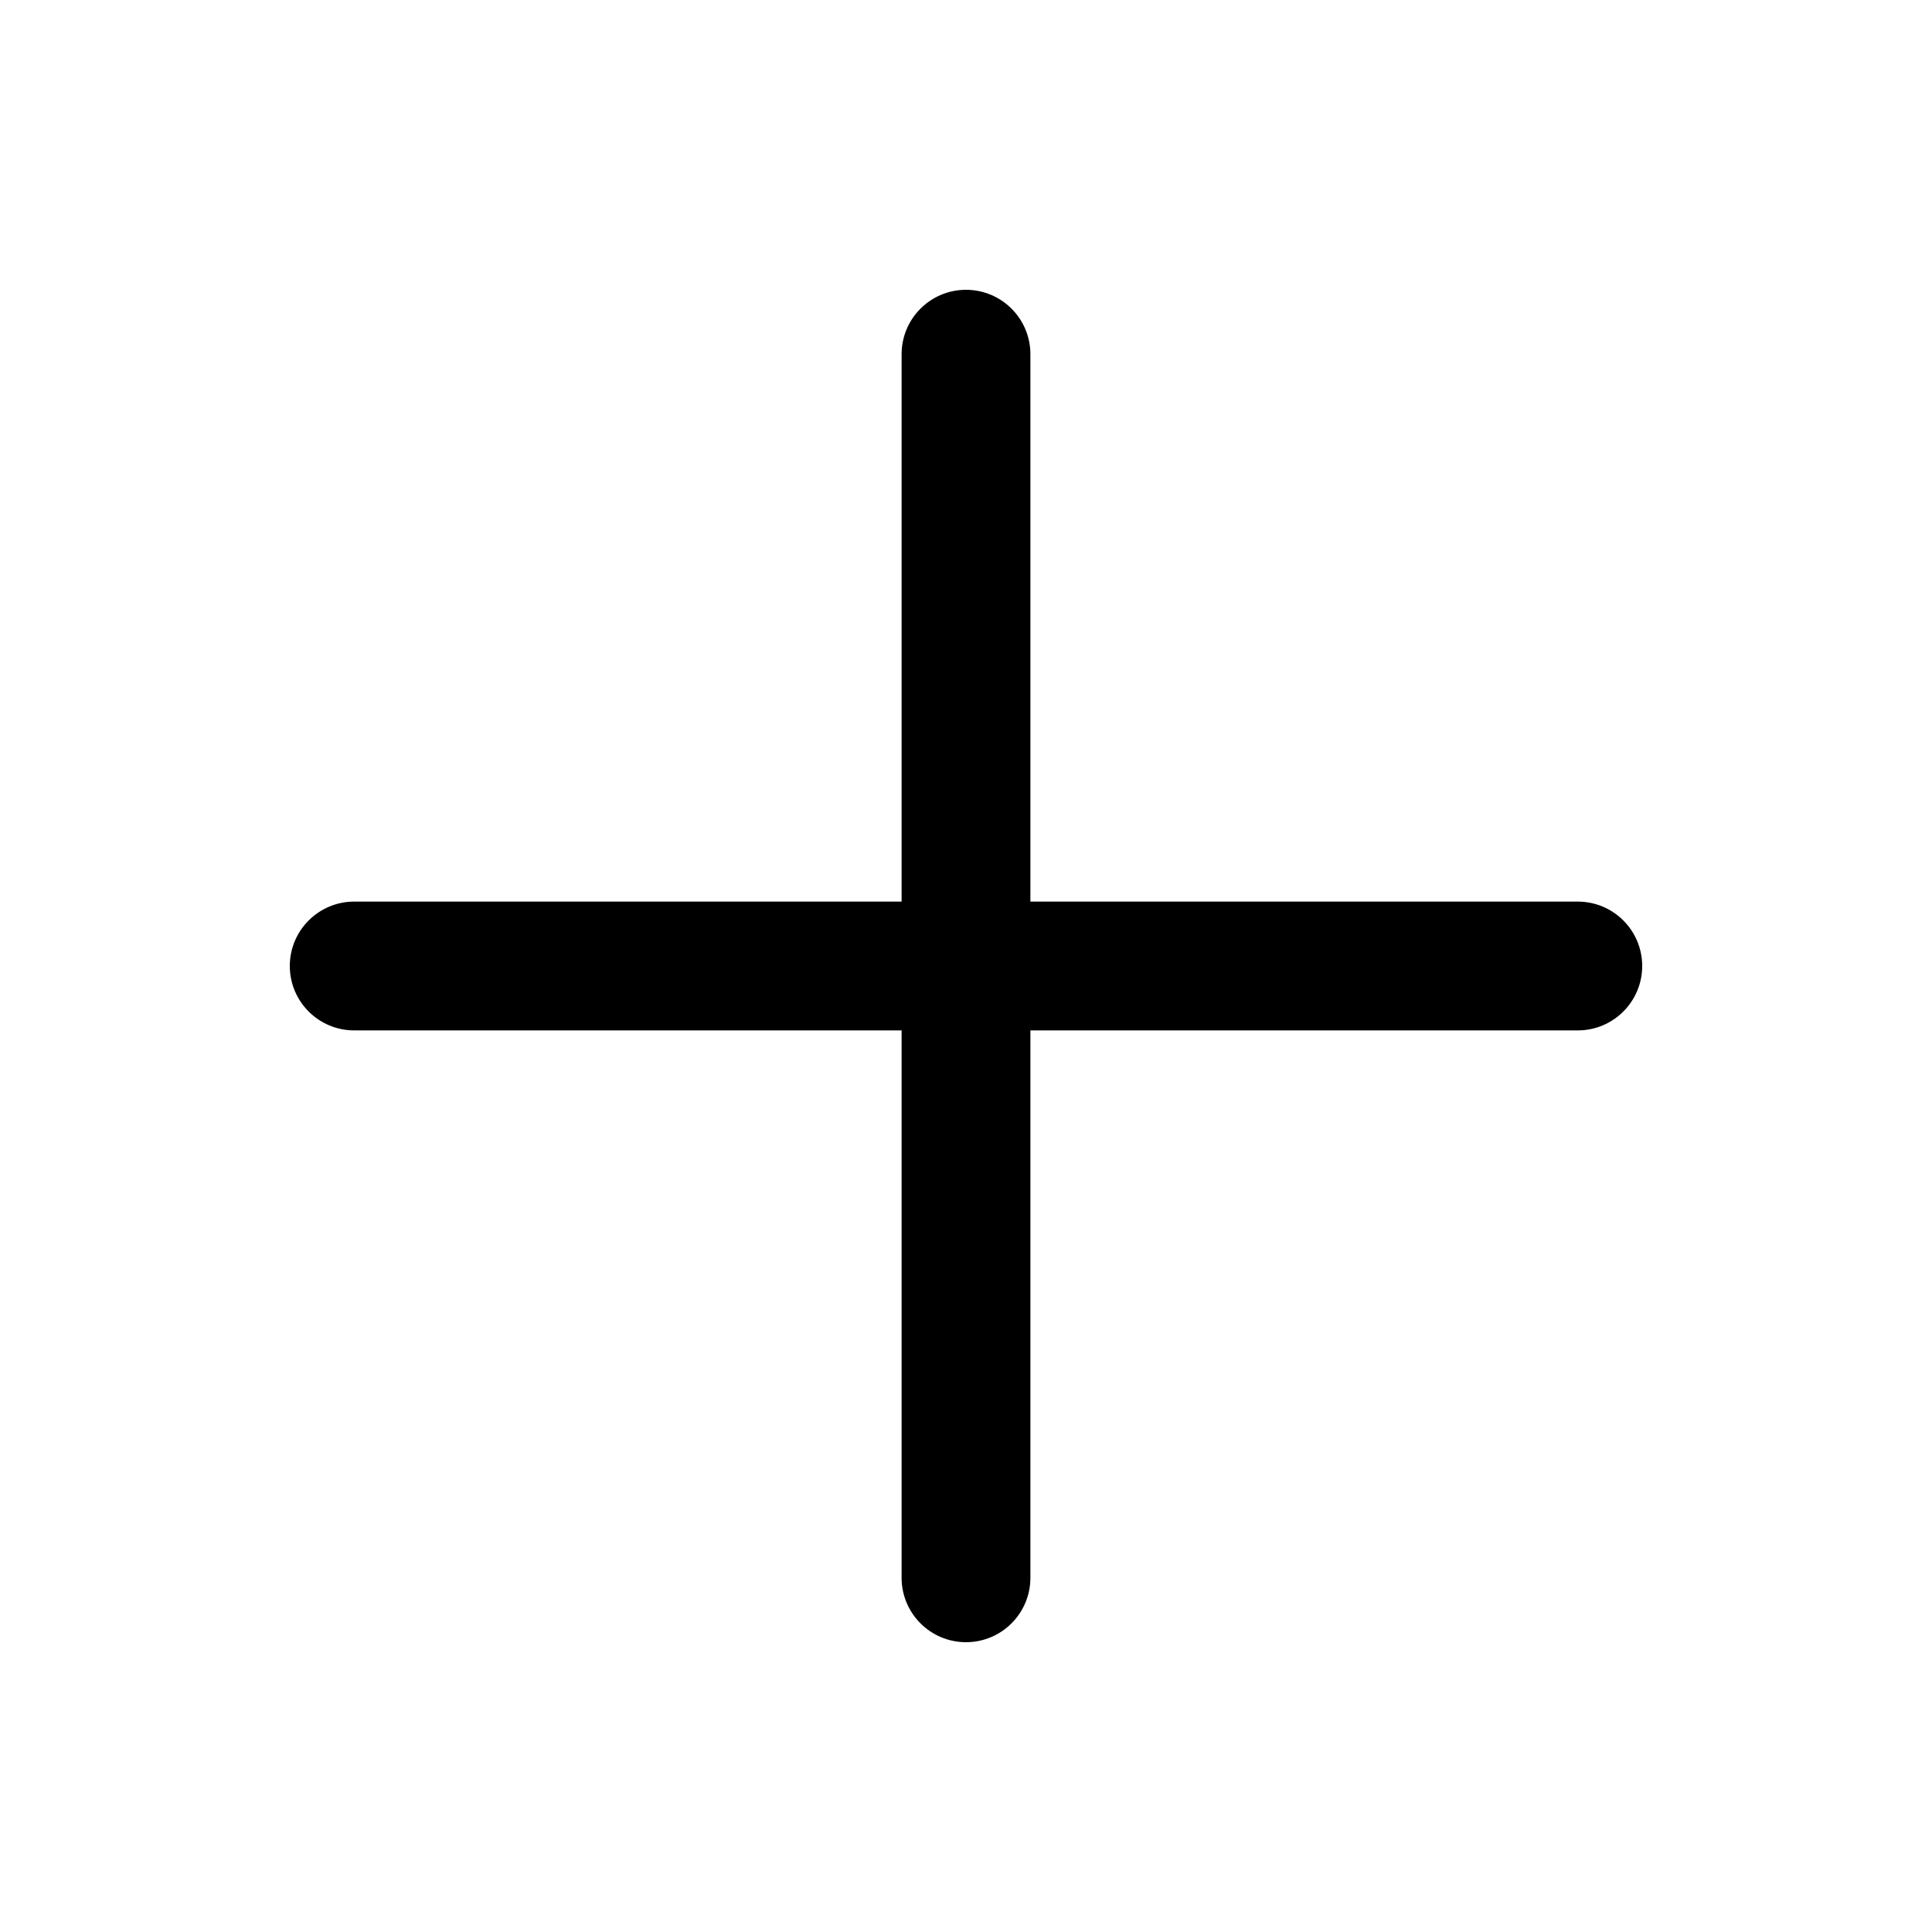
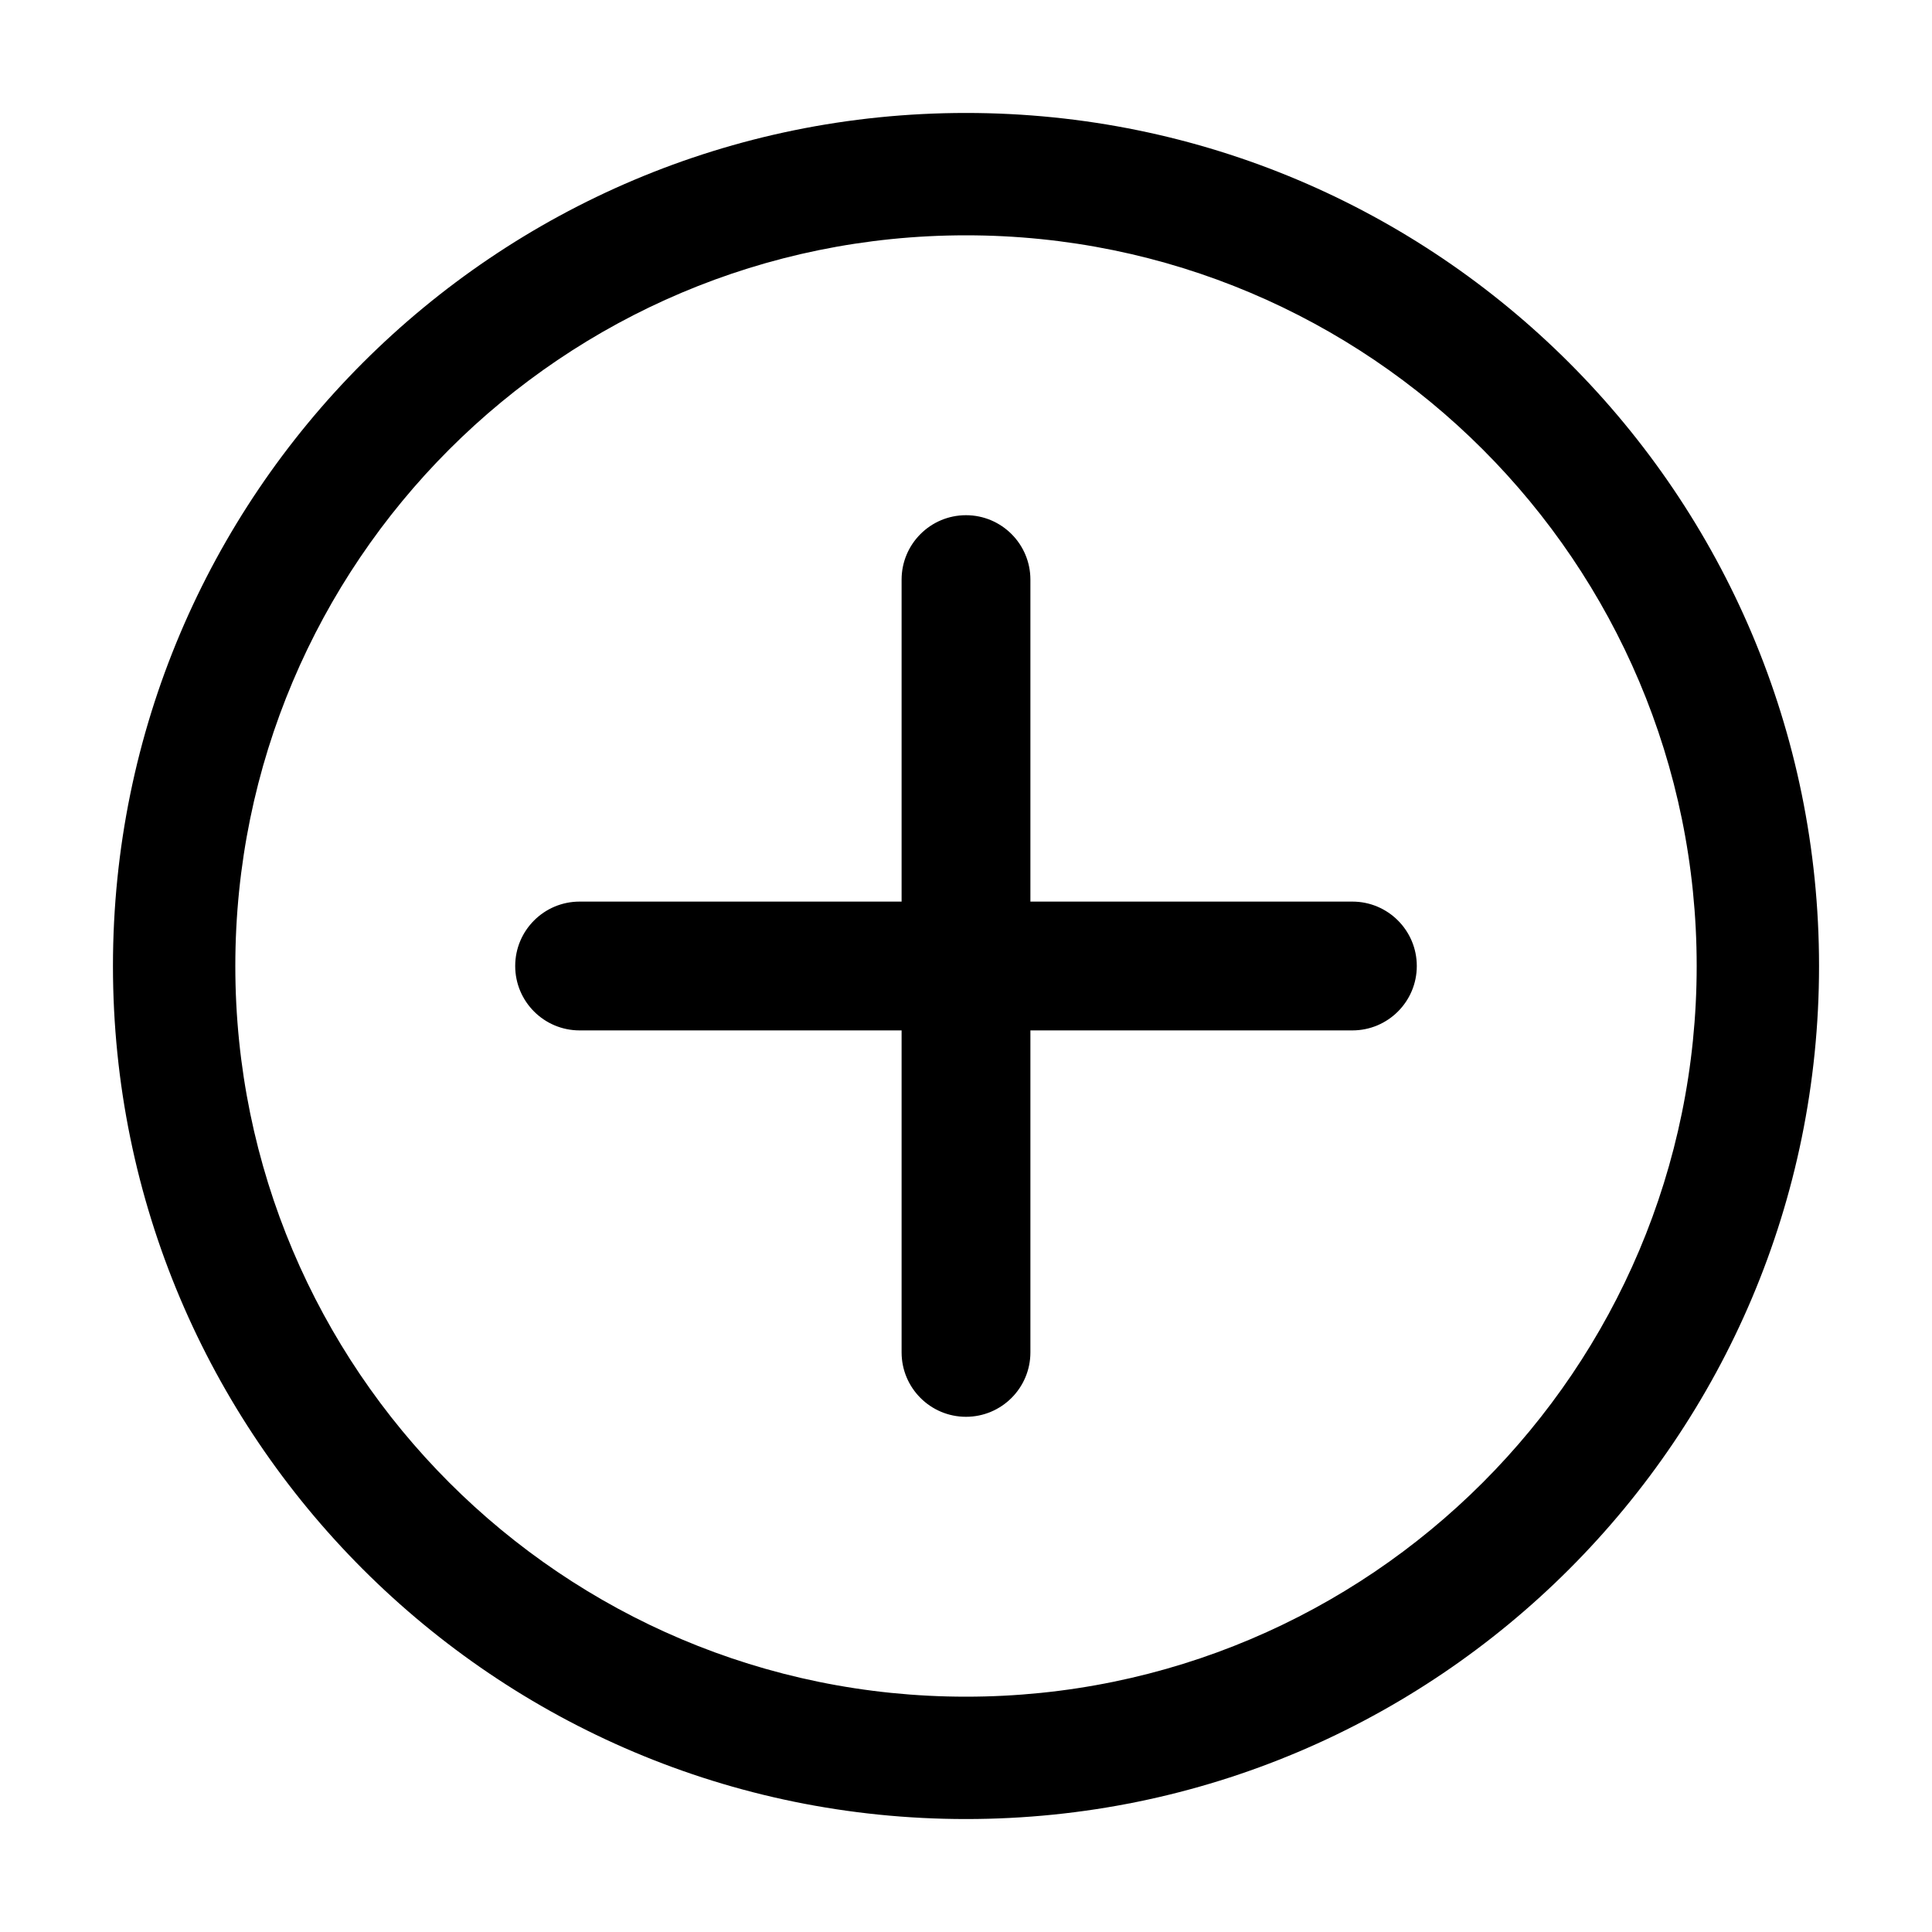
<svg xmlns="http://www.w3.org/2000/svg" width="15" height="15" viewBox="0 0 15 15" fill="none">
-   <path d="M8 2.75C8 2.474 7.776 2.25 7.5 2.25C7.224 2.25 7 2.474 7 2.75V7H2.75C2.474 7 2.25 7.224 2.25 7.5C2.25 7.776 2.474 8 2.75 8H7V12.25C7 12.526 7.224 12.75 7.5 12.75C7.776 12.75 8 12.526 8 12.25V8H12.25C12.526 8 12.75 7.776 12.75 7.5C12.75 7.224 12.526 7 12.25 7H8V2.75Z" fill="currentColor" fill-rule="evenodd" clip-rule="evenodd" />
+   <path d="M7.5 0.877C3.842 0.877 0.877 3.842 0.877 7.5C0.877 11.157 3.842 14.123 7.5 14.123C11.158 14.123 14.123 11.157 14.123 7.5C14.123 3.842 11.158 0.877 7.5 0.877ZM1.827 7.5C1.827 4.367 4.367 1.827 7.5 1.827C10.633 1.827 13.173 4.367 13.173 7.5C13.173 10.633 10.633 13.173 7.5 13.173C4.367 13.173 1.827 10.633 1.827 7.5ZM7.5 4C7.776 4 8 4.224 8 4.5V7H10.5C10.776 7 11 7.224 11 7.5C11 7.776 10.776 8 10.5 8H8V10.5C8 10.776 7.776 11 7.5 11C7.224 11 7 10.776 7 10.5V8H4.5C4.224 8 4 7.776 4 7.5C4 7.224 4.224 7 4.5 7H7V4.5C7 4.224 7.224 4 7.5 4Z" fill="currentColor" fill-rule="evenodd" clip-rule="evenodd" />
</svg>
